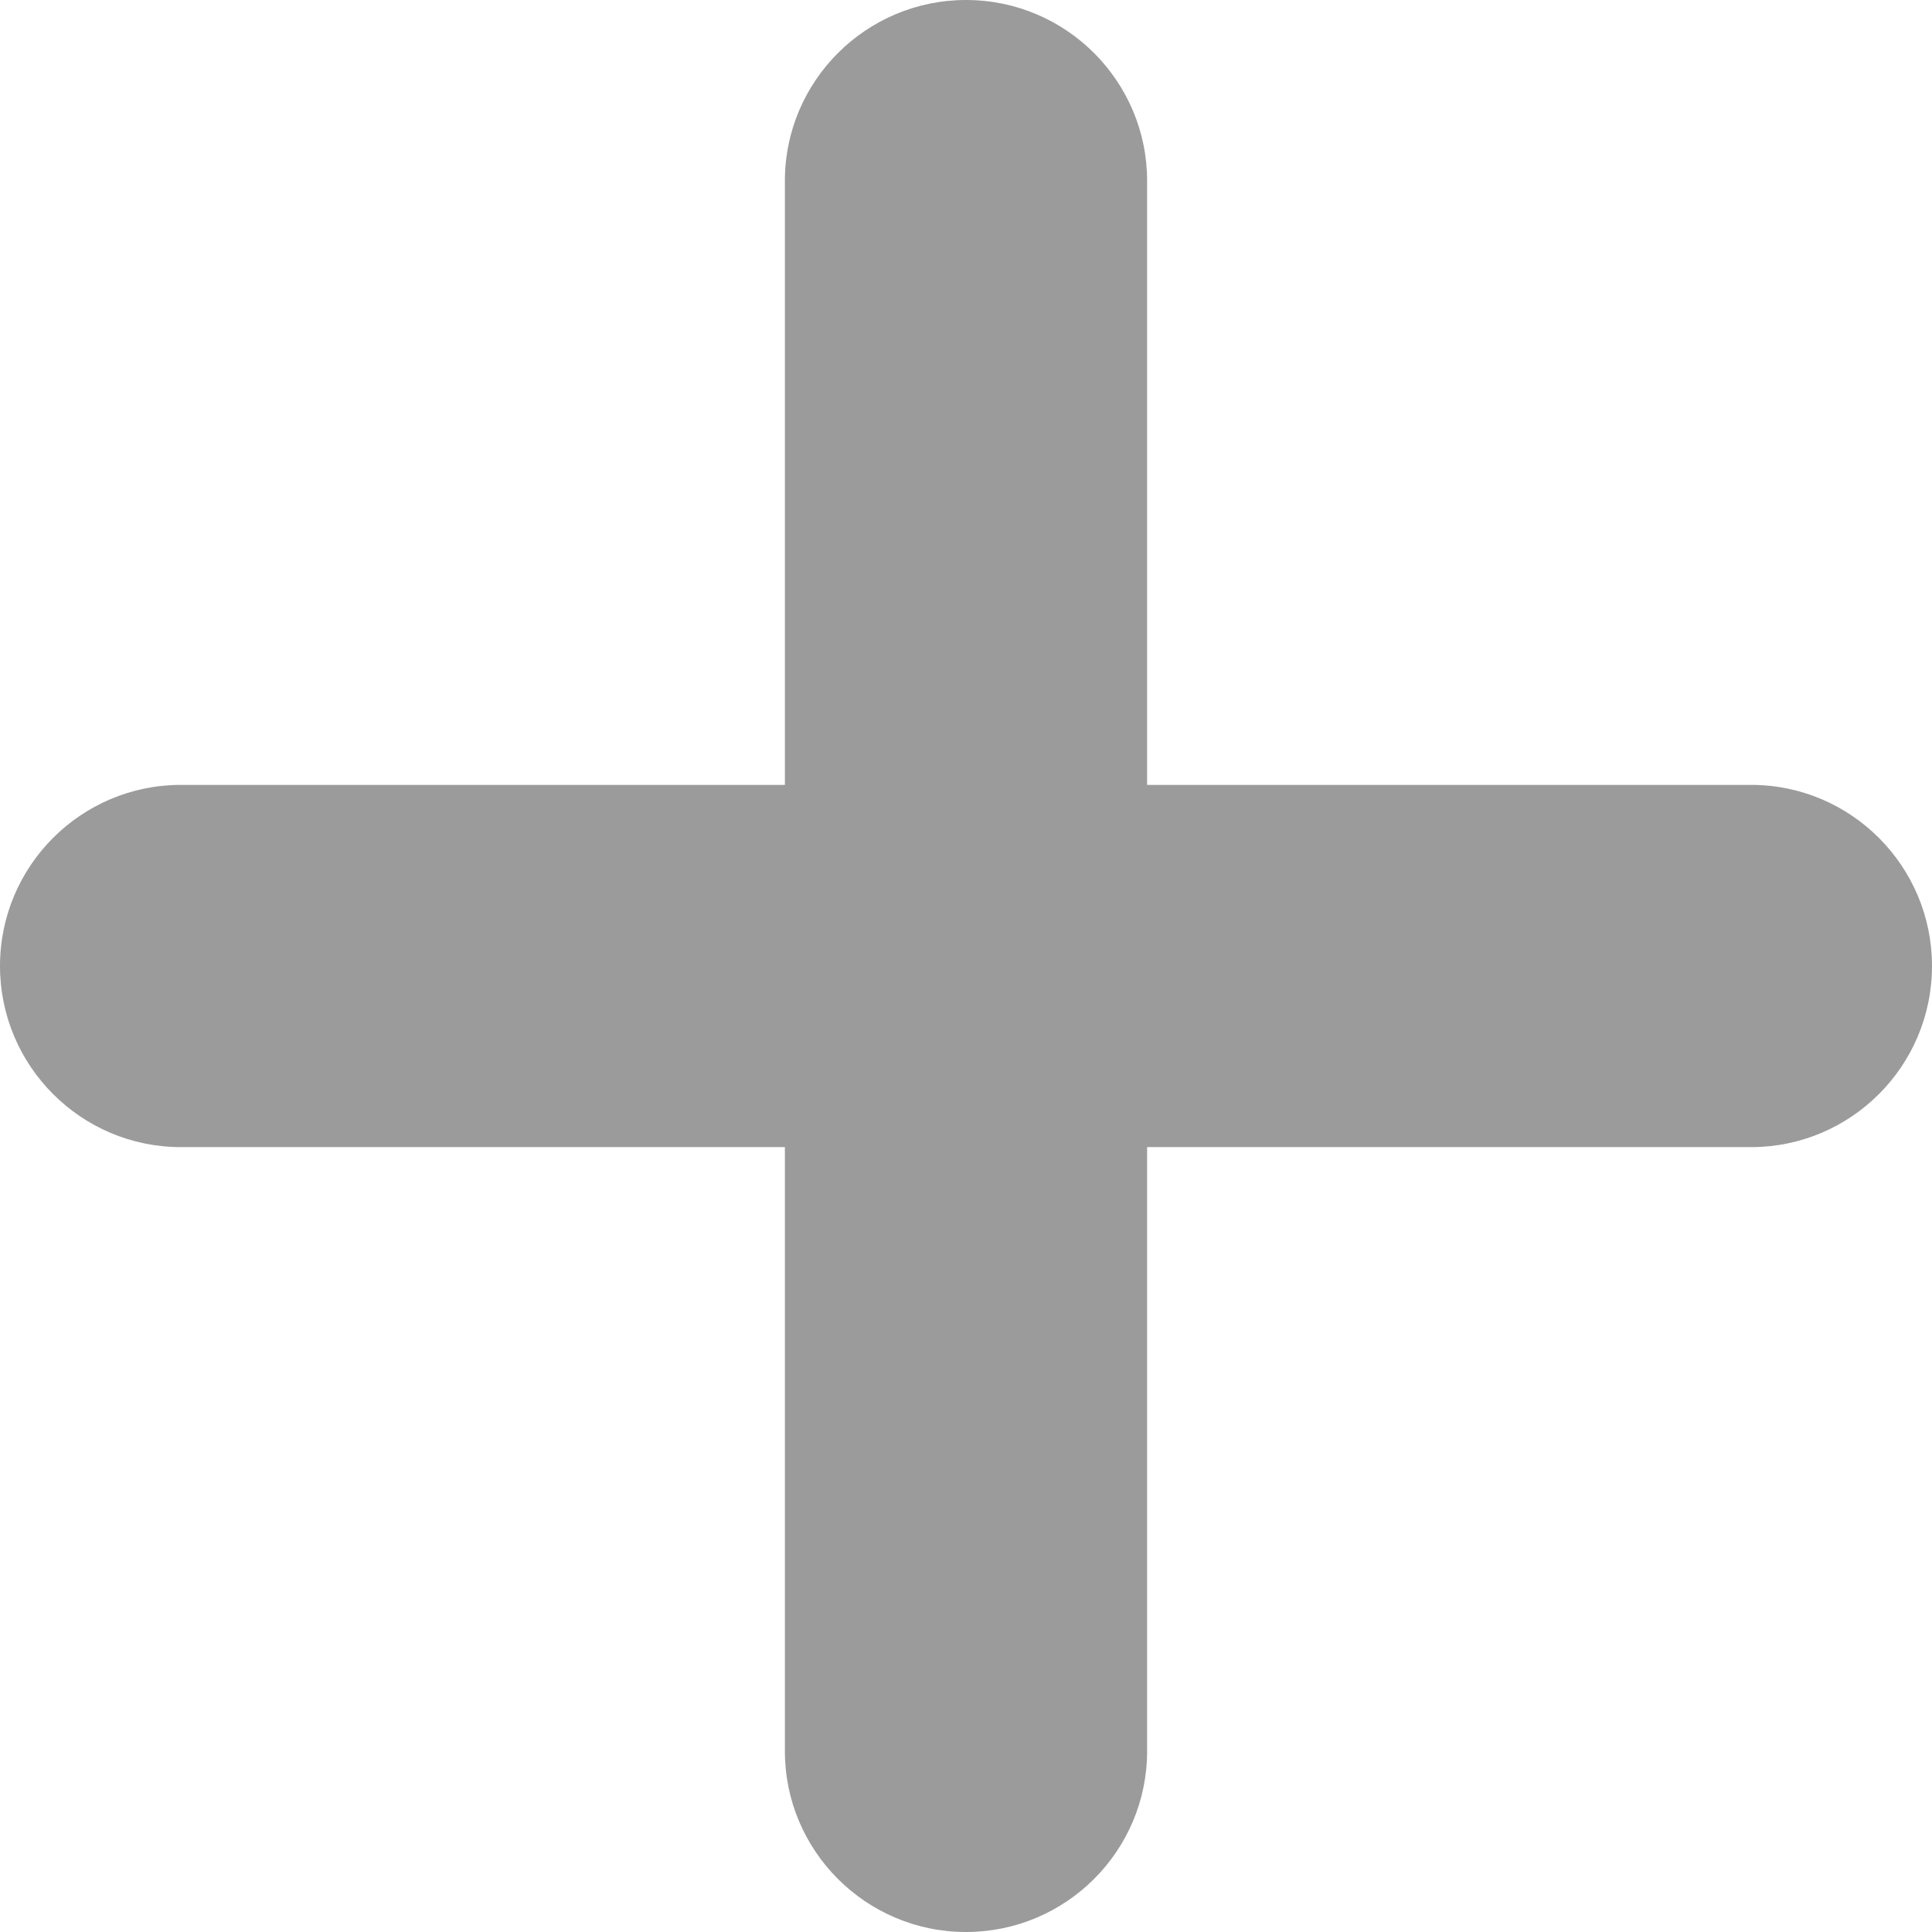
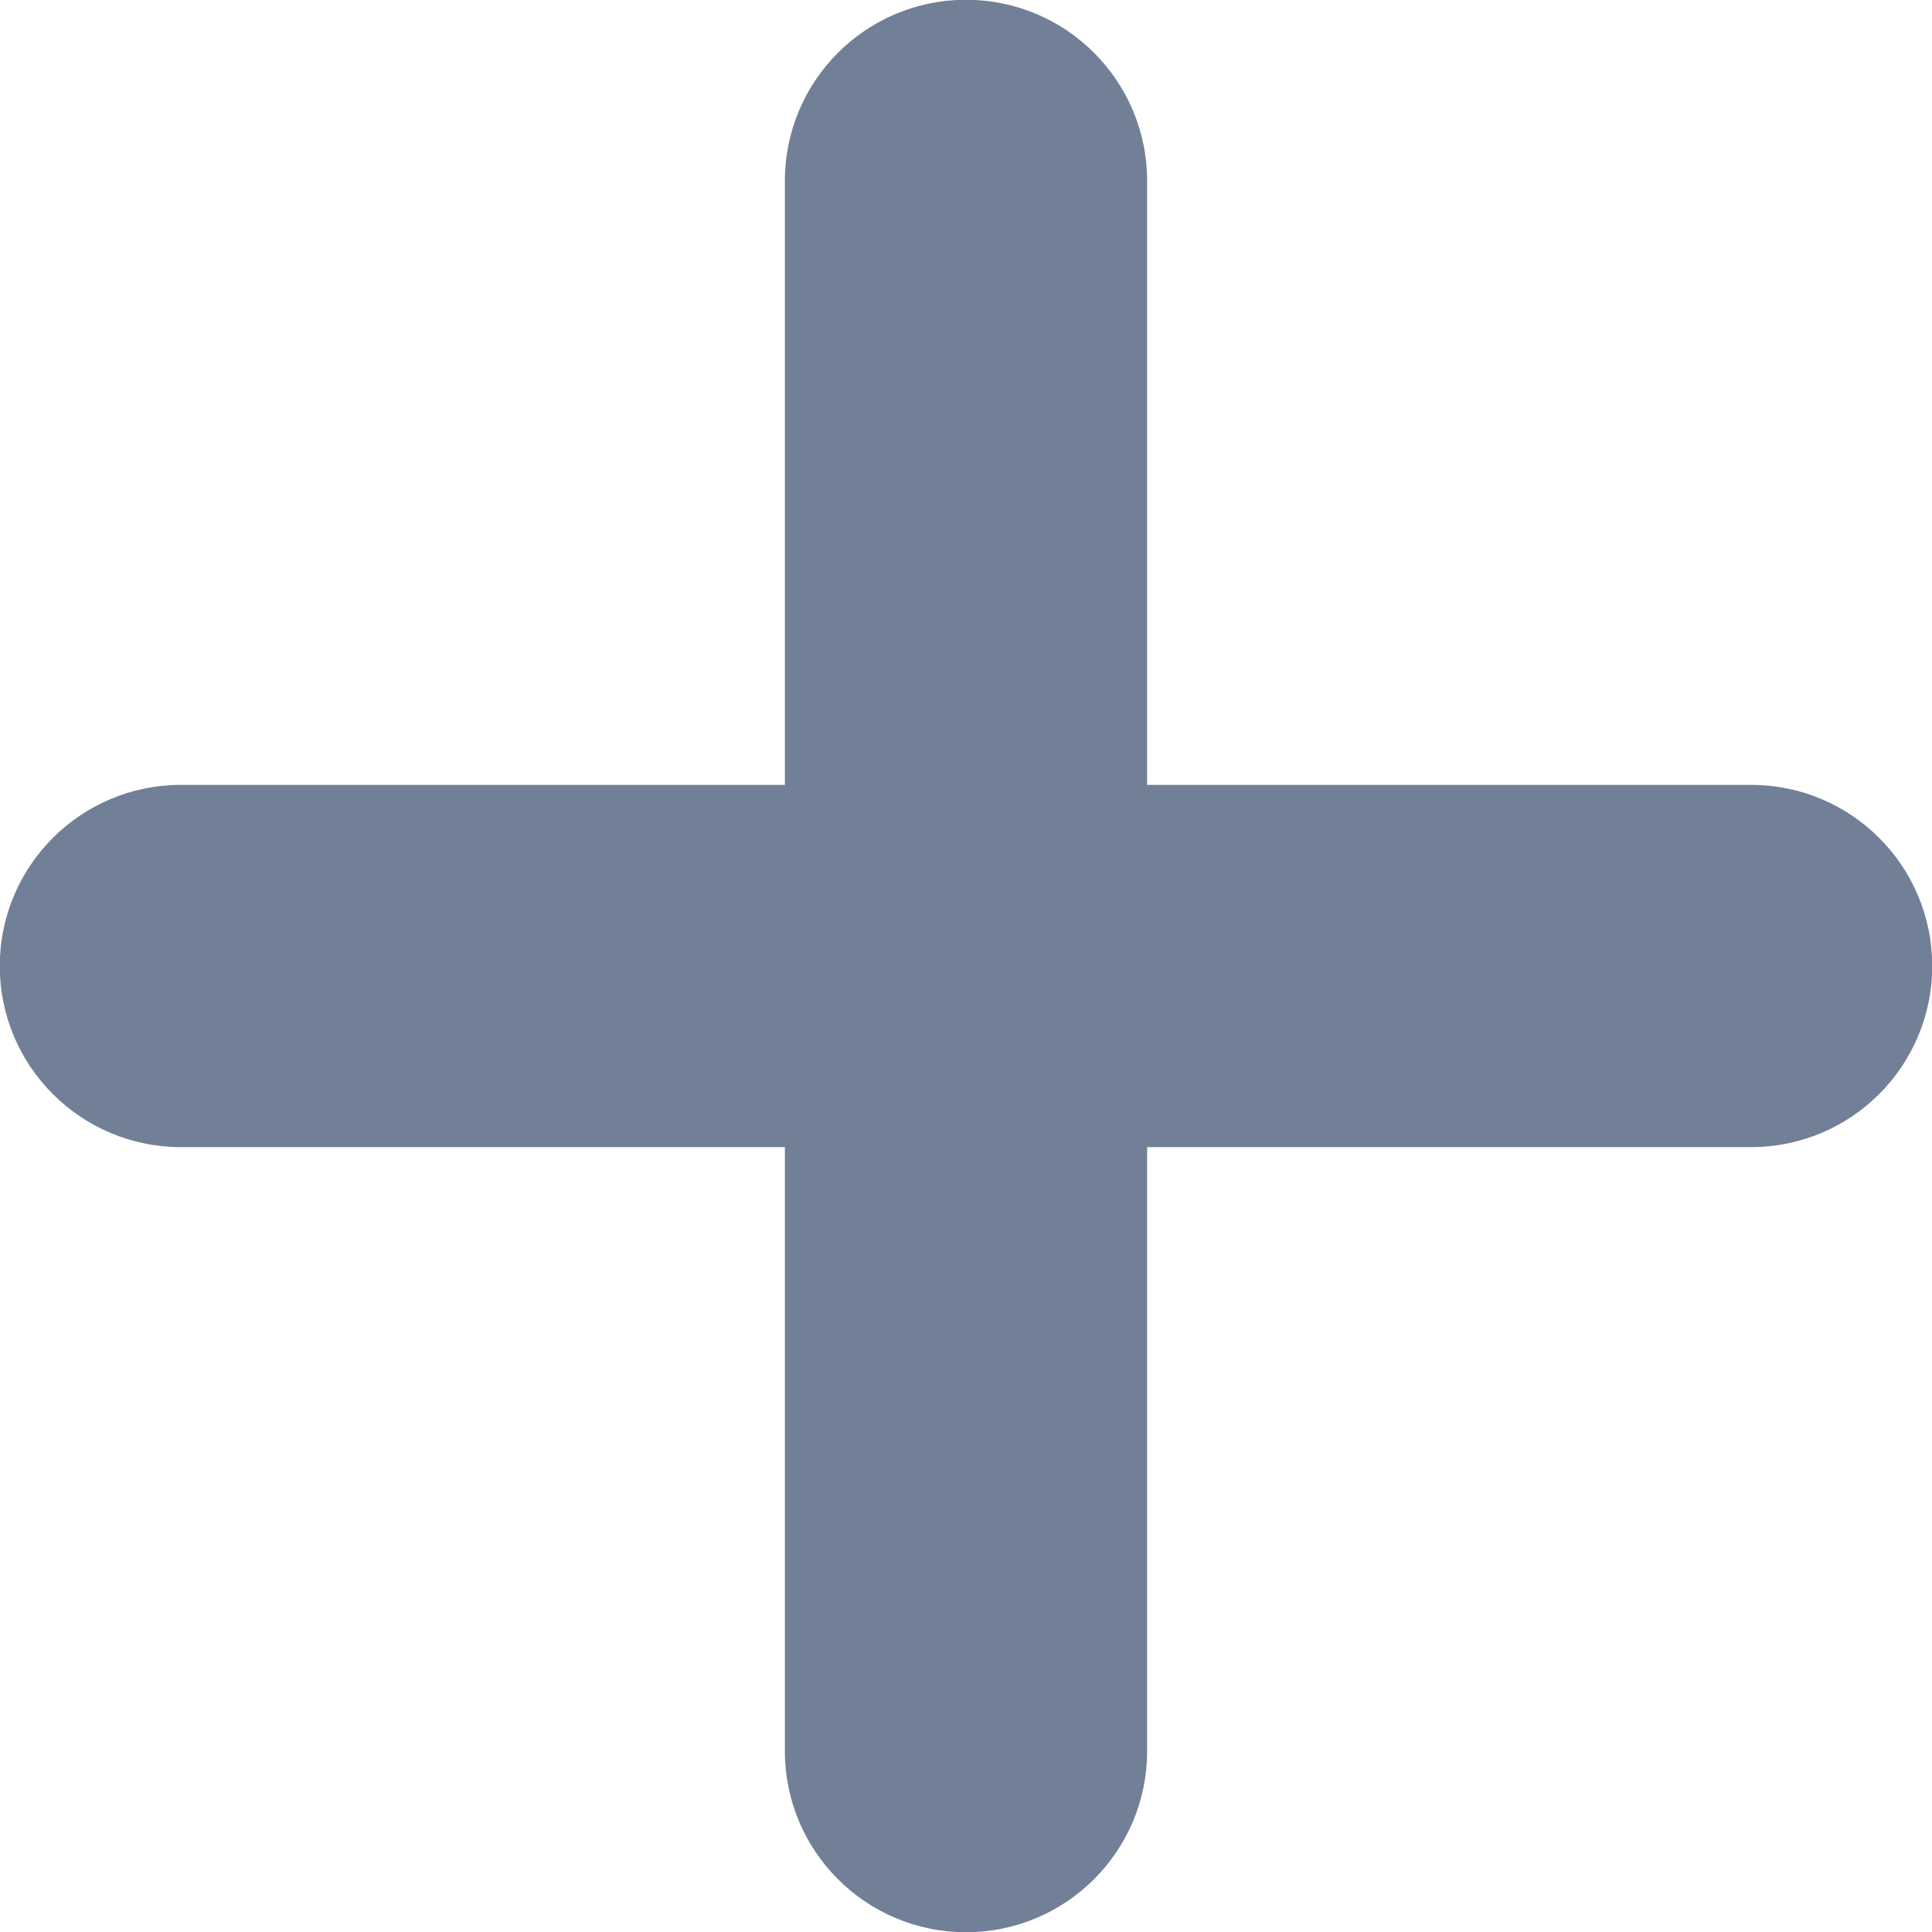
- <svg xmlns="http://www.w3.org/2000/svg" width="51px" height="51px" viewBox="0 0 51 51" version="1.1">
-   <defs />
-   <g id="Final-Mocks" stroke="none" stroke-width="1" fill="none" fill-rule="evenodd">
-     <g id="Post-signup-Action-L" transform="translate(-345, -3558)" fill="#9B9B9B">
-       <g id="Group" transform="translate(205, 3400)">
-         <path d="M170.281,178.719 L170.281,162.775 C170.281,160.143 168.141,158 165.5,158 C162.865,158 160.719,160.138 160.719,162.775 L160.719,178.719 L144.775,178.719 C142.143,178.719 140,180.859 140,183.5 C140,186.135 142.138,188.281 144.775,188.281 L160.719,188.281 L160.719,204.225 C160.719,206.857 162.859,209 165.5,209 C168.135,209 170.281,206.862 170.281,204.225 L170.281,188.281 L186.225,188.281 C188.857,188.281 191,186.141 191,183.5 C191,180.865 188.862,178.719 186.225,178.719 L170.281,178.719 Z" id="Combined-Shape" />
-       </g>
-     </g>
-   </g>
+ <svg xmlns="http://www.w3.org/2000/svg" width="51" height="51">
+   <path d="M30.281 20.719V4.775a4.781 4.781 0 00-9.562 0v15.944H4.775a4.781 4.781 0 000 9.562h15.944v15.944a4.781 4.781 0 009.562 0V30.281h15.944a4.781 4.781 0 000-9.562H30.281z" fill="#718096" fill-rule="evenodd" />
</svg>
